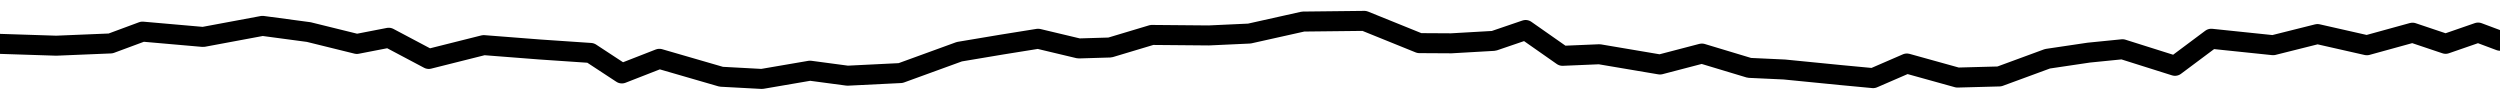
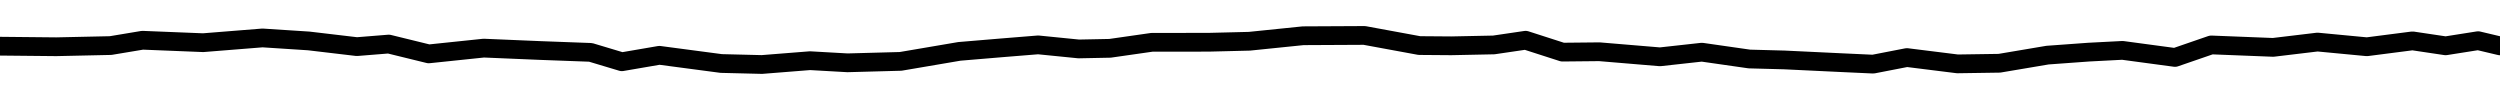
<svg xmlns="http://www.w3.org/2000/svg" viewBox="0 0 400 16" preserveAspectRatio="none">
-   <path d="M0.0,7.02 L9.0,7.31 L17.7,6.95 L22.8,5.06 L32.5,5.91 L42.0,4.14 L49.4,5.13 L57.1,7.03 L62.2,6.04 L68.6,9.43 L77.4,7.22 L86.4,7.92 L94.5,8.47 L99.5,11.75 L105.5,9.41 L115.4,12.28 L121.9,12.63 L129.6,11.31 L135.6,12.11 L144.1,11.69 L153.5,8.27 L160.3,7.13 L166.1,6.20 L172.6,7.75 L177.6,7.60 L184.3,5.59 L193.4,5.67 L199.9,5.37 L208.5,3.45 L218.3,3.34 L227.1,6.90 L232.2,6.93 L239.0,6.54 L244.1,4.80 L250.0,8.93 L255.9,8.68 L265.6,10.32 L272.3,8.57 L279.9,10.86 L285.5,11.12 L294.5,12.01 L299.7,12.50 L305.1,10.16 L313.2,12.41 L319.9,12.23 L327.6,9.40 L334.2,8.42 L339.6,7.88 L348.0,10.53 L353.8,6.20 L363.7,7.23 L370.8,5.45 L378.7,7.24 L386.0,5.23 L391.3,7.01 L396.5,5.21 L400.0,6.52" fill="none" stroke="#000" stroke-width="3.2" stroke-linecap="round" stroke-linejoin="round" vector-effect="non-scaling-stroke" />
+   <path d="M0.0,7.39 L9.0,7.48 L17.7,7.29 L22.8,6.44 L32.5,6.83 L42.0,6.07 L49.4,6.55 L57.1,7.46 L62.2,7.05 L68.6,8.62 L77.4,7.70 L86.4,8.08 L94.5,8.38 L99.5,9.88 L105.5,8.85 L115.4,10.16 L121.9,10.32 L129.6,9.71 L135.6,10.05 L144.1,9.82 L153.5,8.22 L160.3,7.65 L166.1,7.18 L172.6,7.83 L177.6,7.73 L184.3,6.77 L193.4,6.76 L199.9,6.60 L208.5,5.72 L218.3,5.67 L227.1,7.29 L232.2,7.33 L239.0,7.19 L244.1,6.44 L250.0,8.34 L255.9,8.28 L265.6,9.09 L272.3,8.35 L279.9,9.44 L285.5,9.59 L294.5,10.02 L299.7,10.26 L305.1,9.21 L313.2,10.22 L319.9,10.12 L327.6,8.82 L334.2,8.34 L339.6,8.06 L348.0,9.19 L353.8,7.19 L363.7,7.58 L370.8,6.73 L378.7,7.48 L386.0,6.54 L391.3,7.33 L396.5,6.51 L400.0,7.34" fill="none" stroke="#000" stroke-width="3" stroke-linecap="round" stroke-linejoin="round" vector-effect="non-scaling-stroke" />
</svg>
